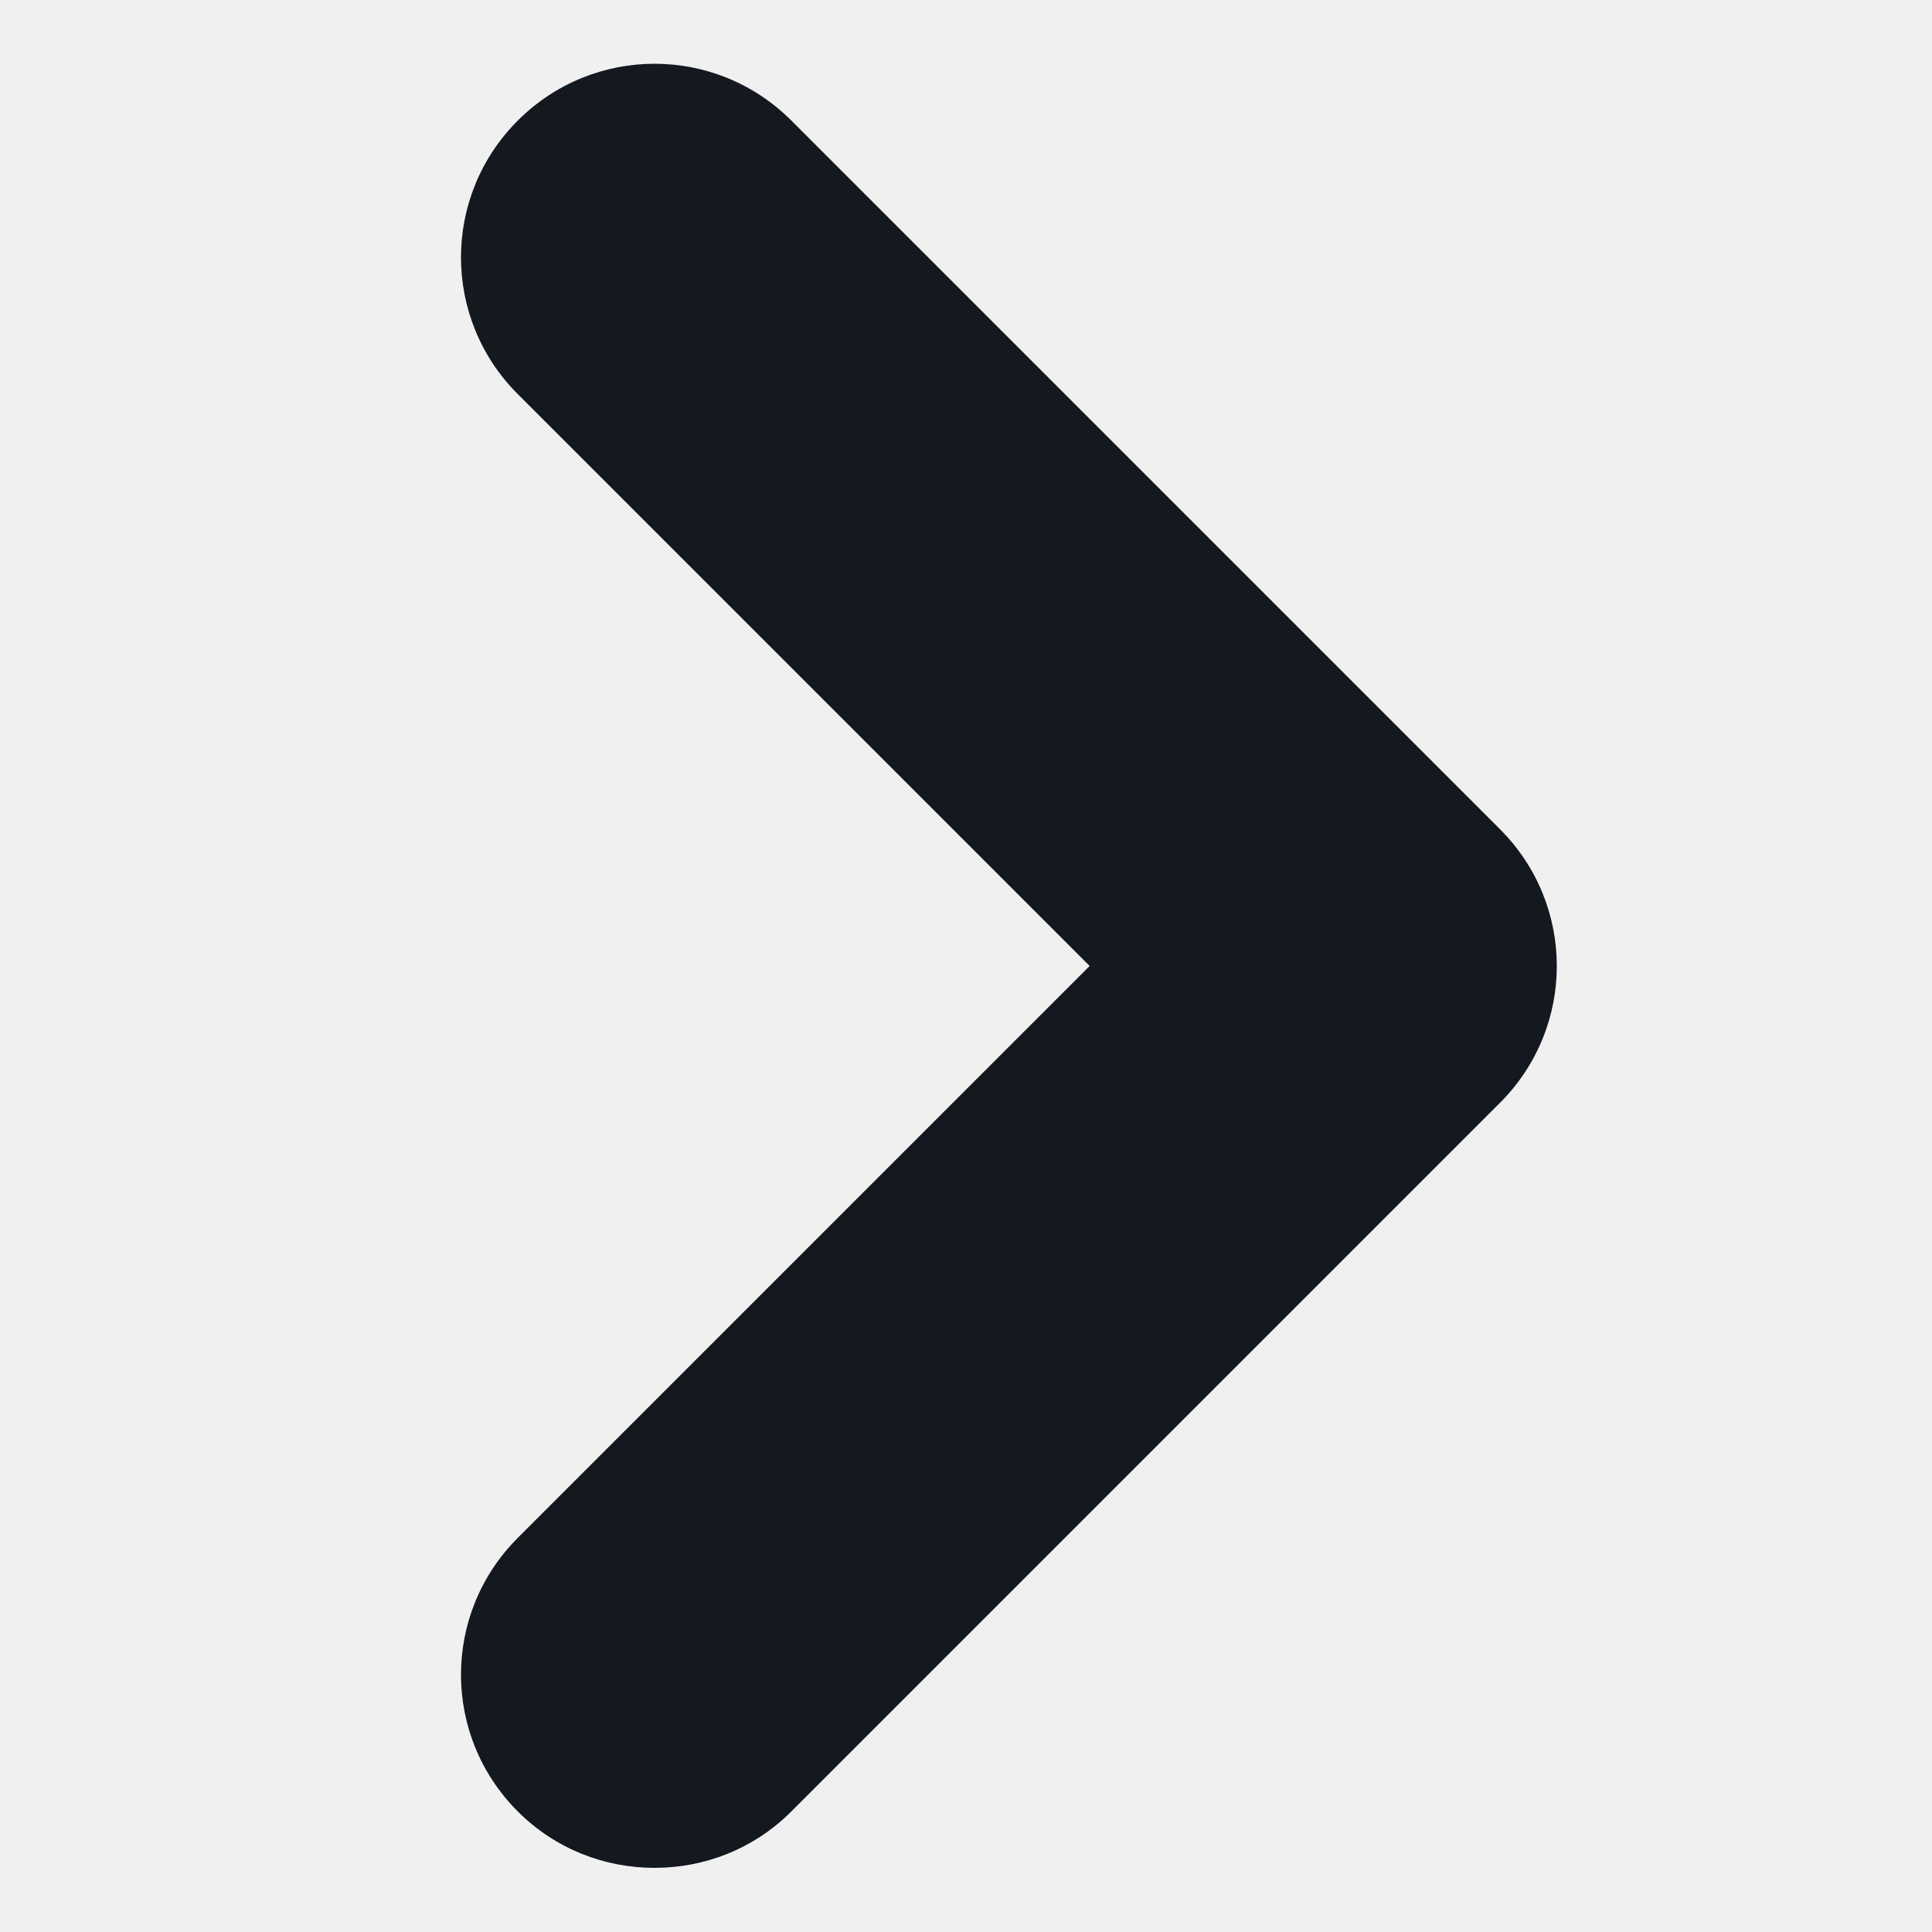
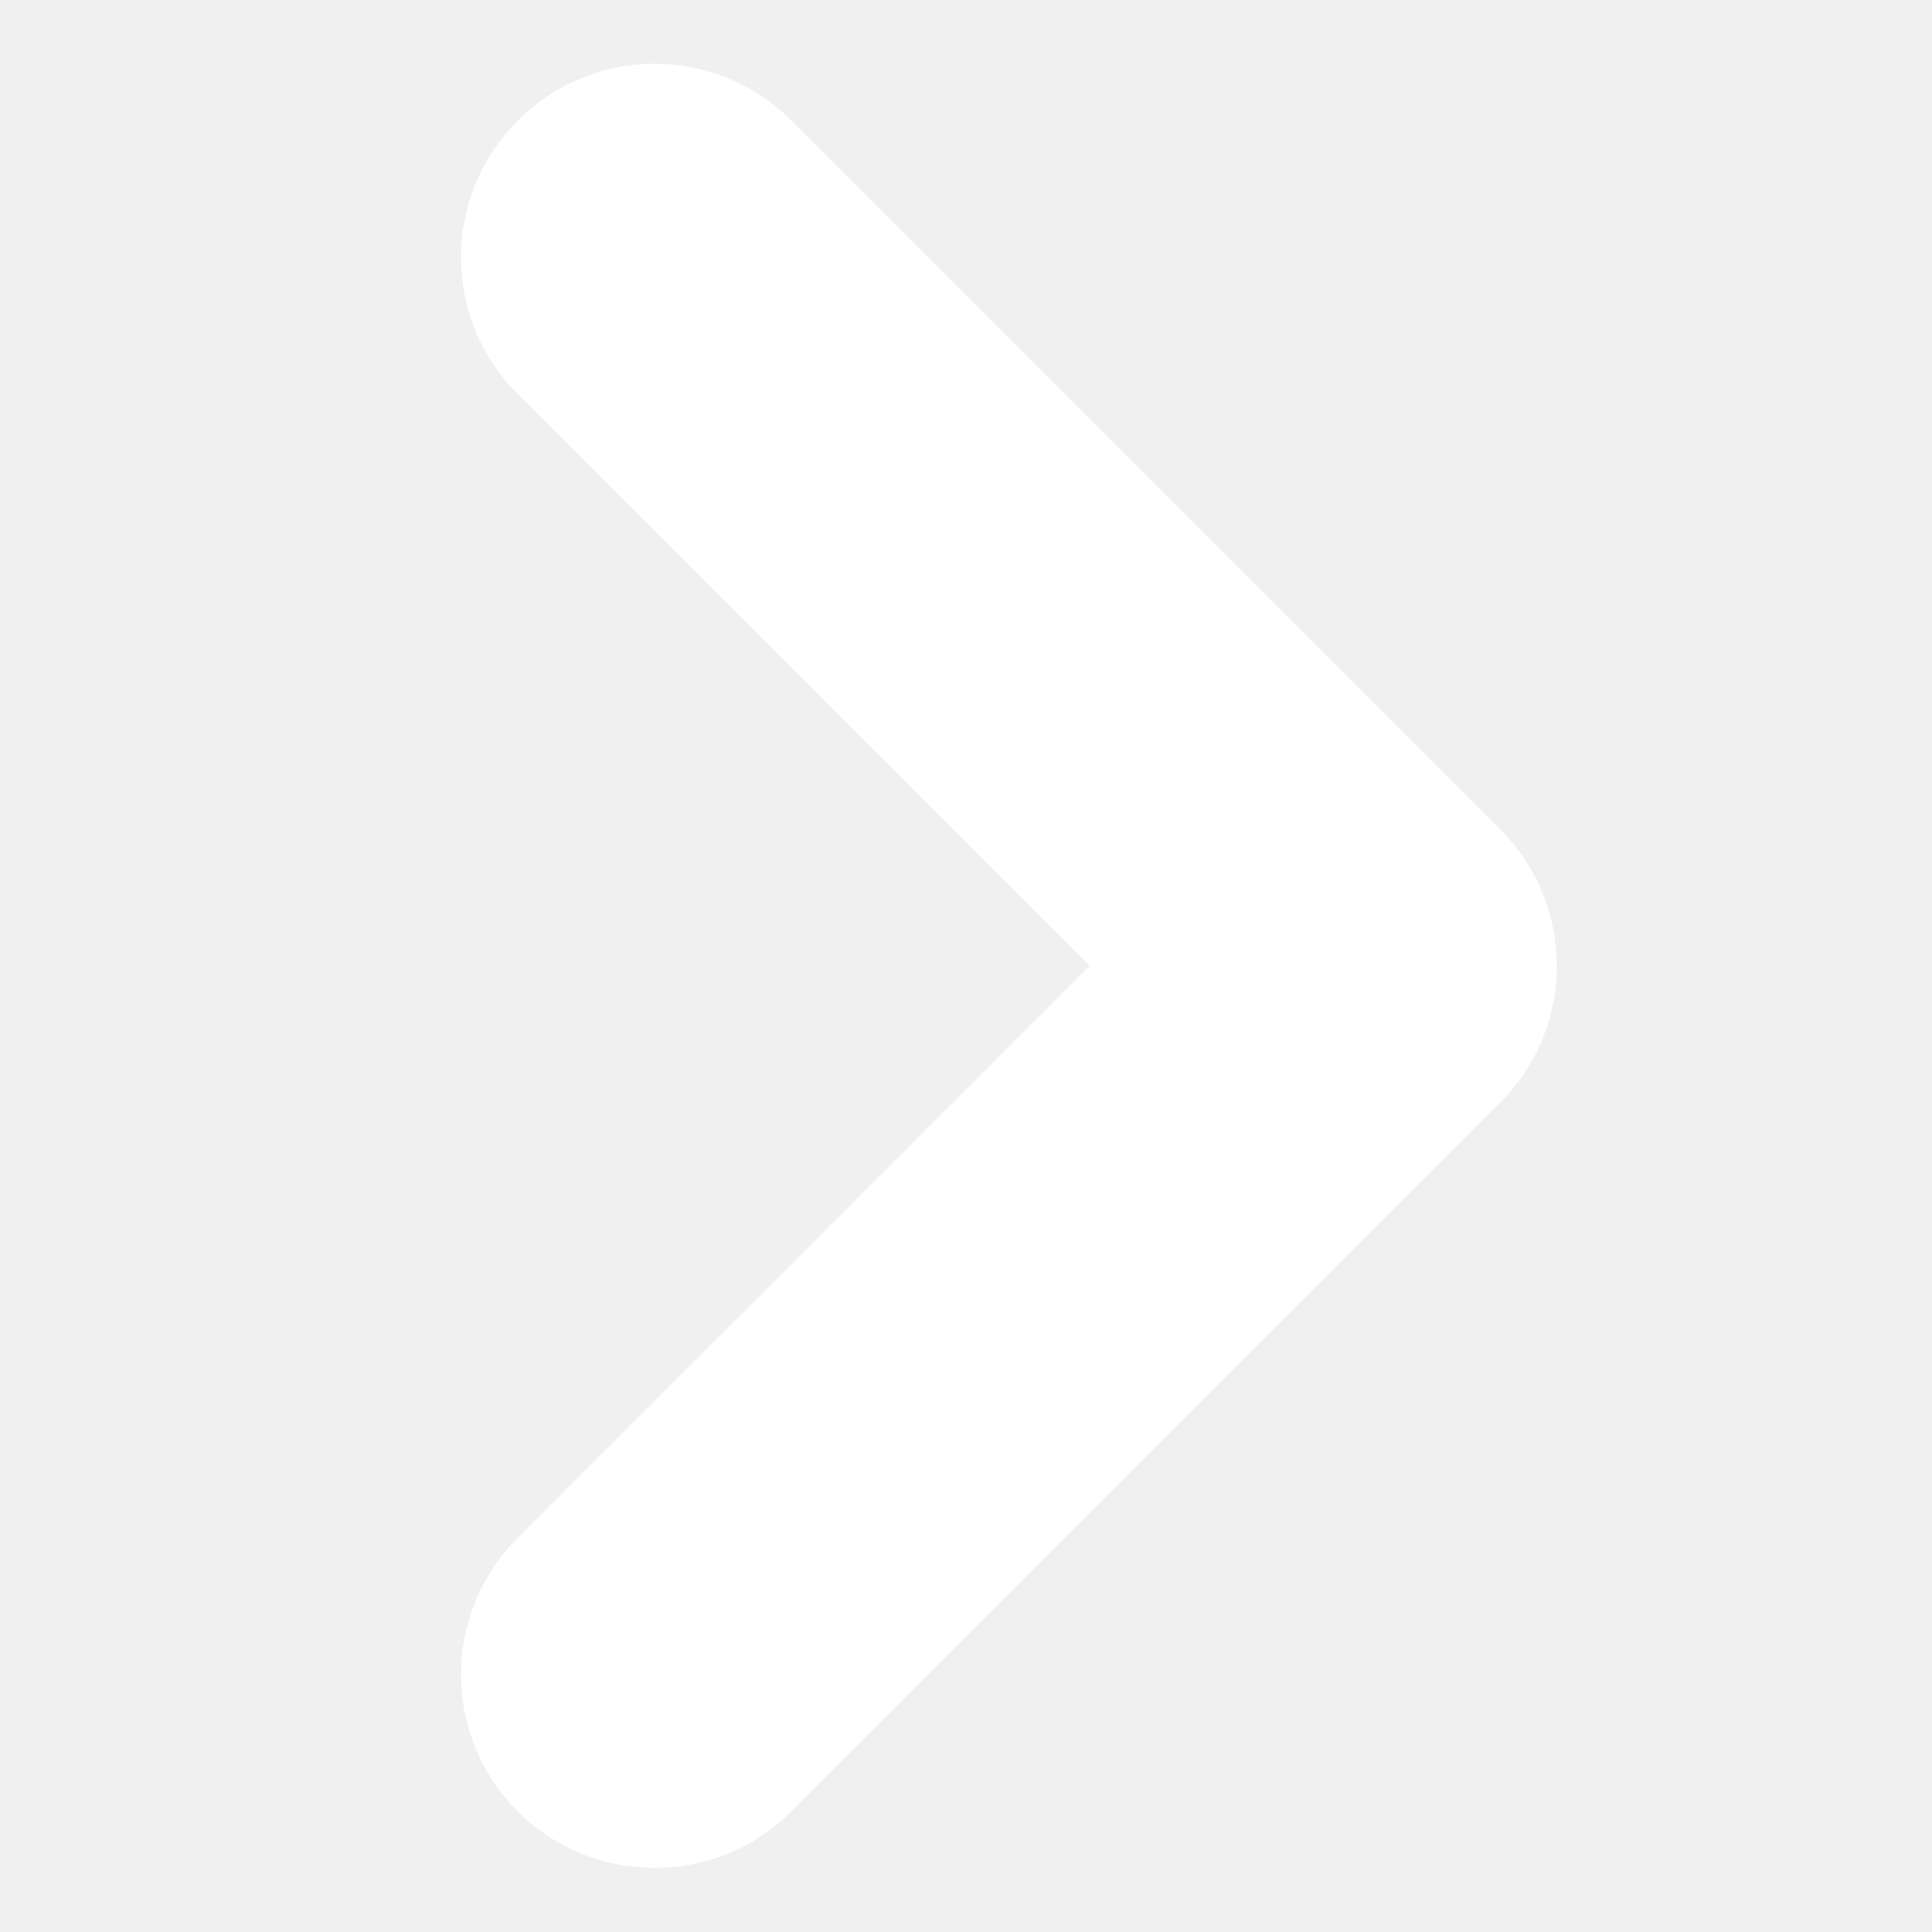
<svg xmlns="http://www.w3.org/2000/svg" version="1.1" id="Layer_1" x="0px" y="0px" viewBox="0 0 25 25" style="enable-background:new 0 0 25 25;" xml:space="preserve">
  <style type="text/css">
- 	.st0{fill:#13191E;}
+ 	.st0{fill:#ffffff;}
</style>
  <path class="st0" d="M19.41,10.73l-9.17-9.17c-0.98-0.98-2.56-0.98-3.54,0c-0.98,0.98-0.98,2.56,0,3.54l7.4,7.4l-7.4,7.4  c-0.98,0.98-0.98,2.56,0,3.54c0.49,0.49,1.13,0.73,1.77,0.73s1.28-0.24,1.77-0.73l9.17-9.17C20.39,13.29,20.39,11.71,19.41,10.73z" />
</svg>
